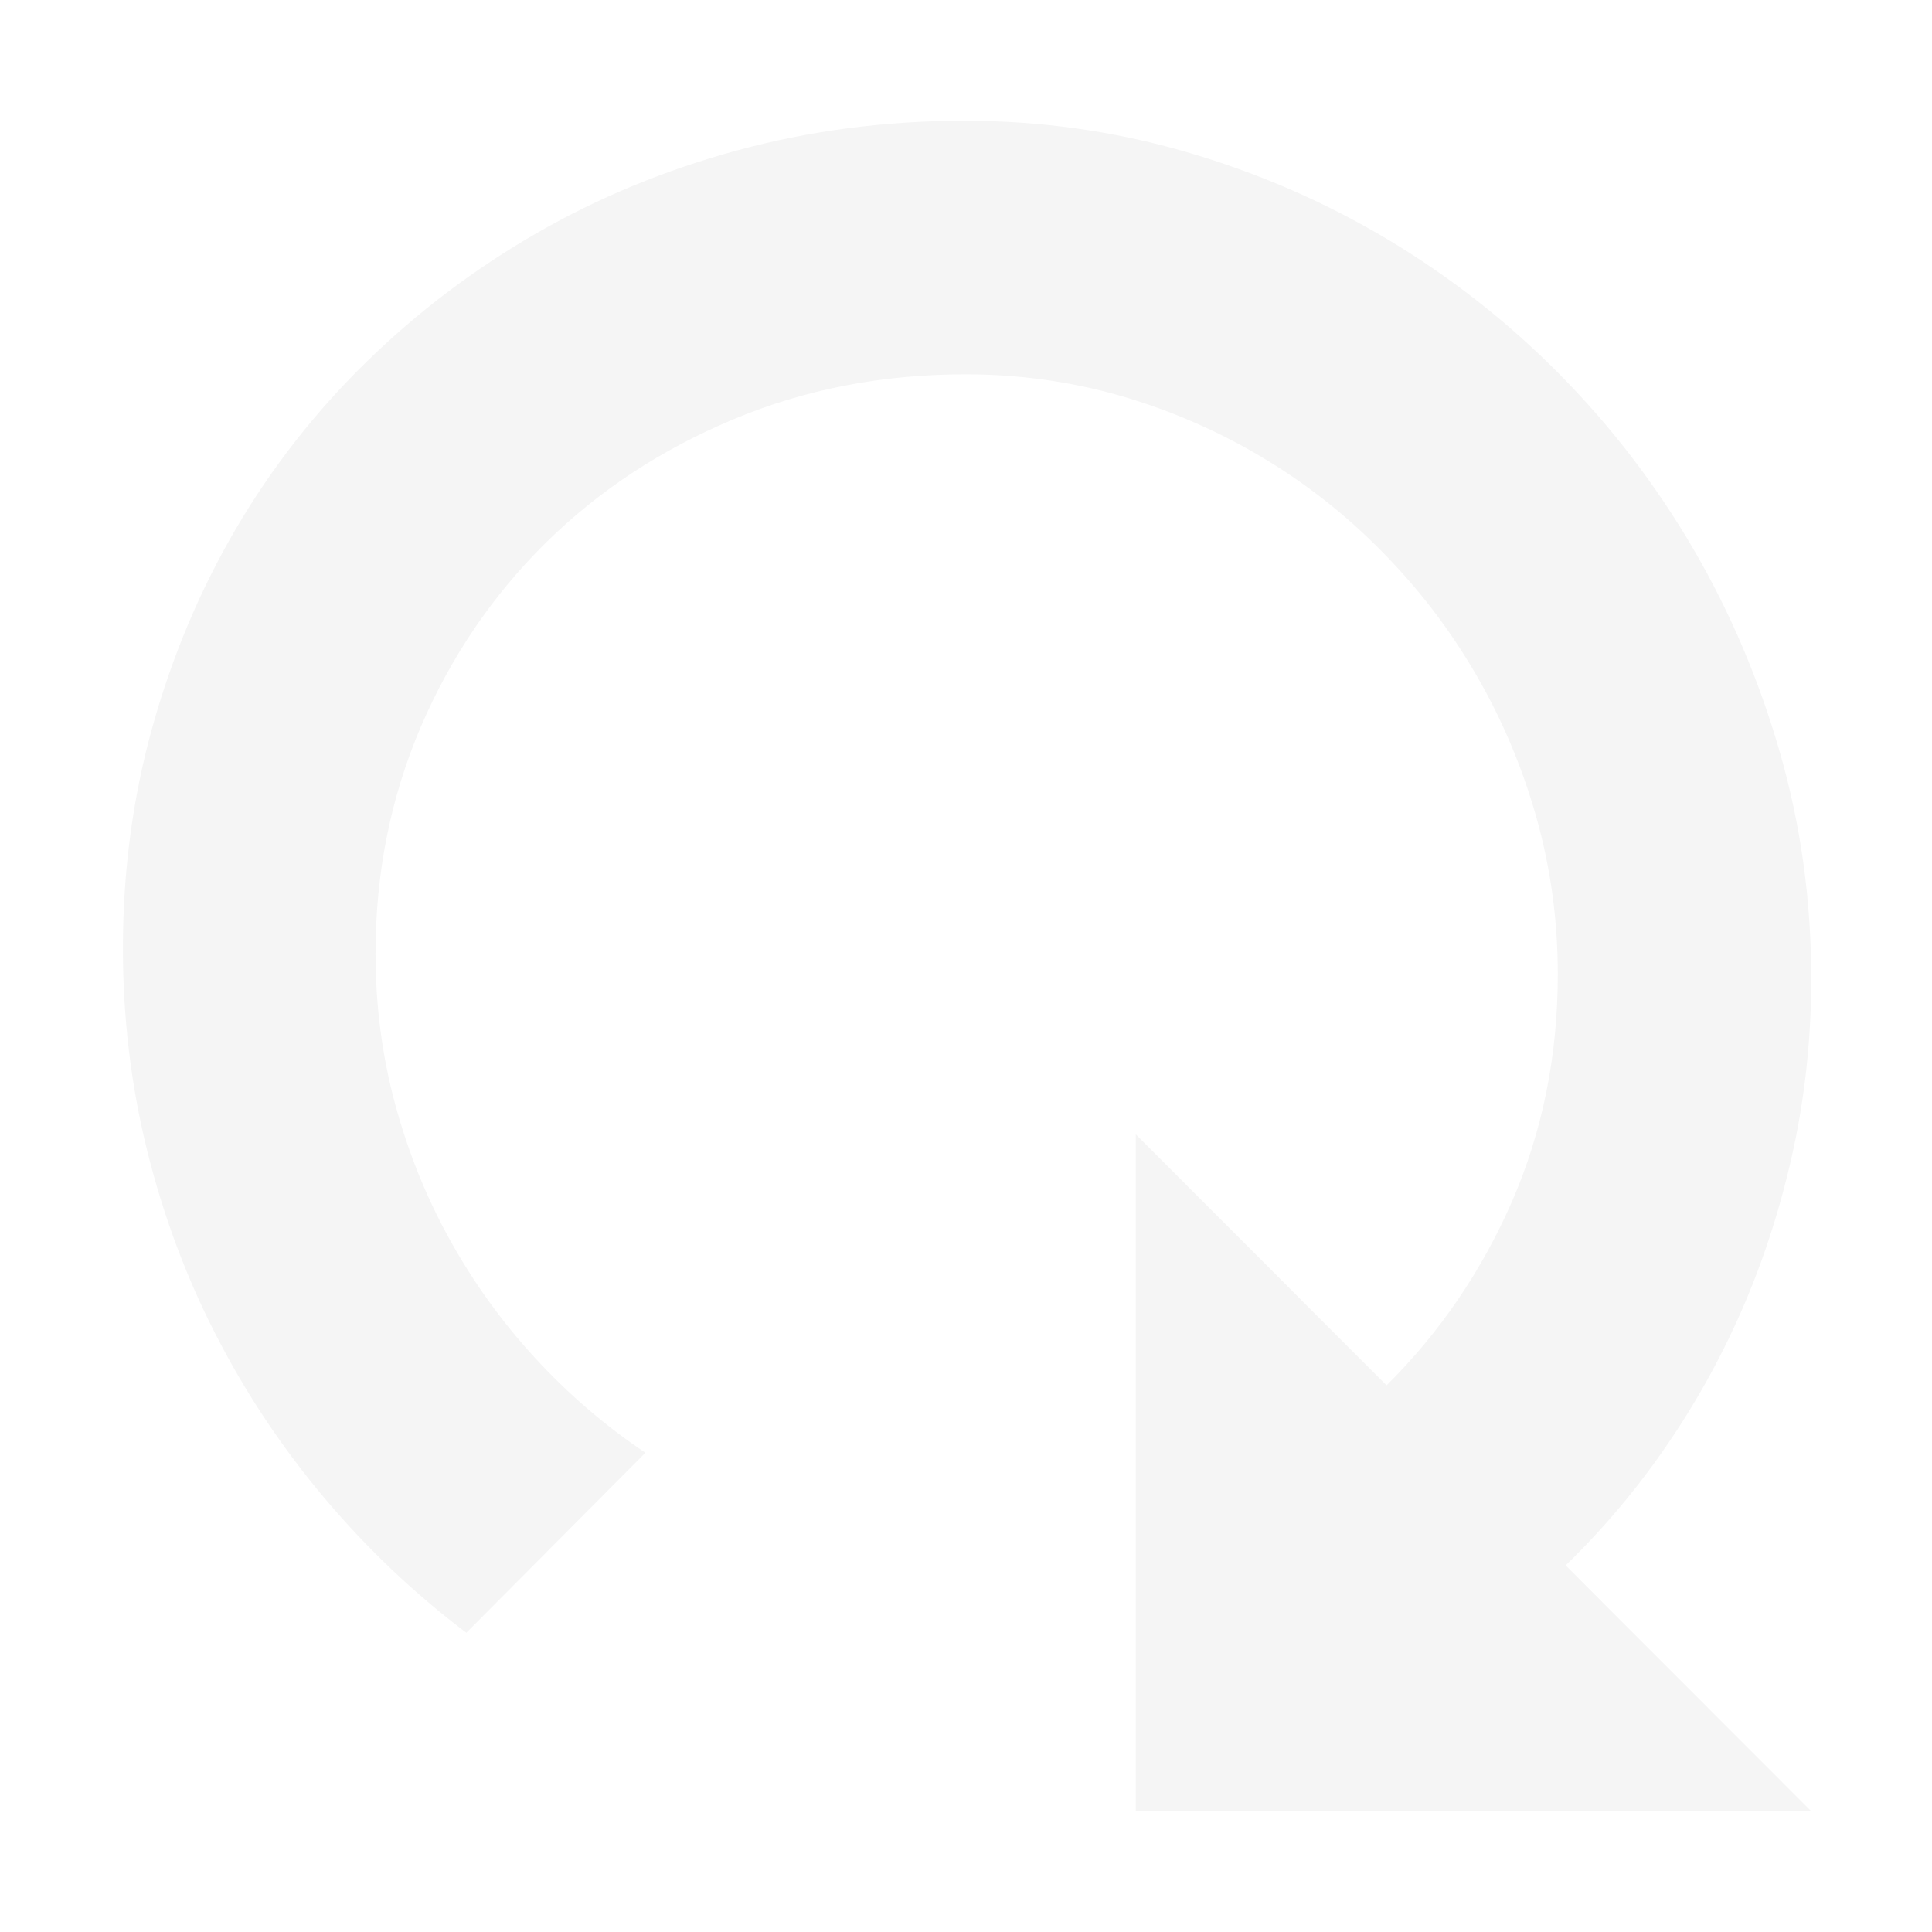
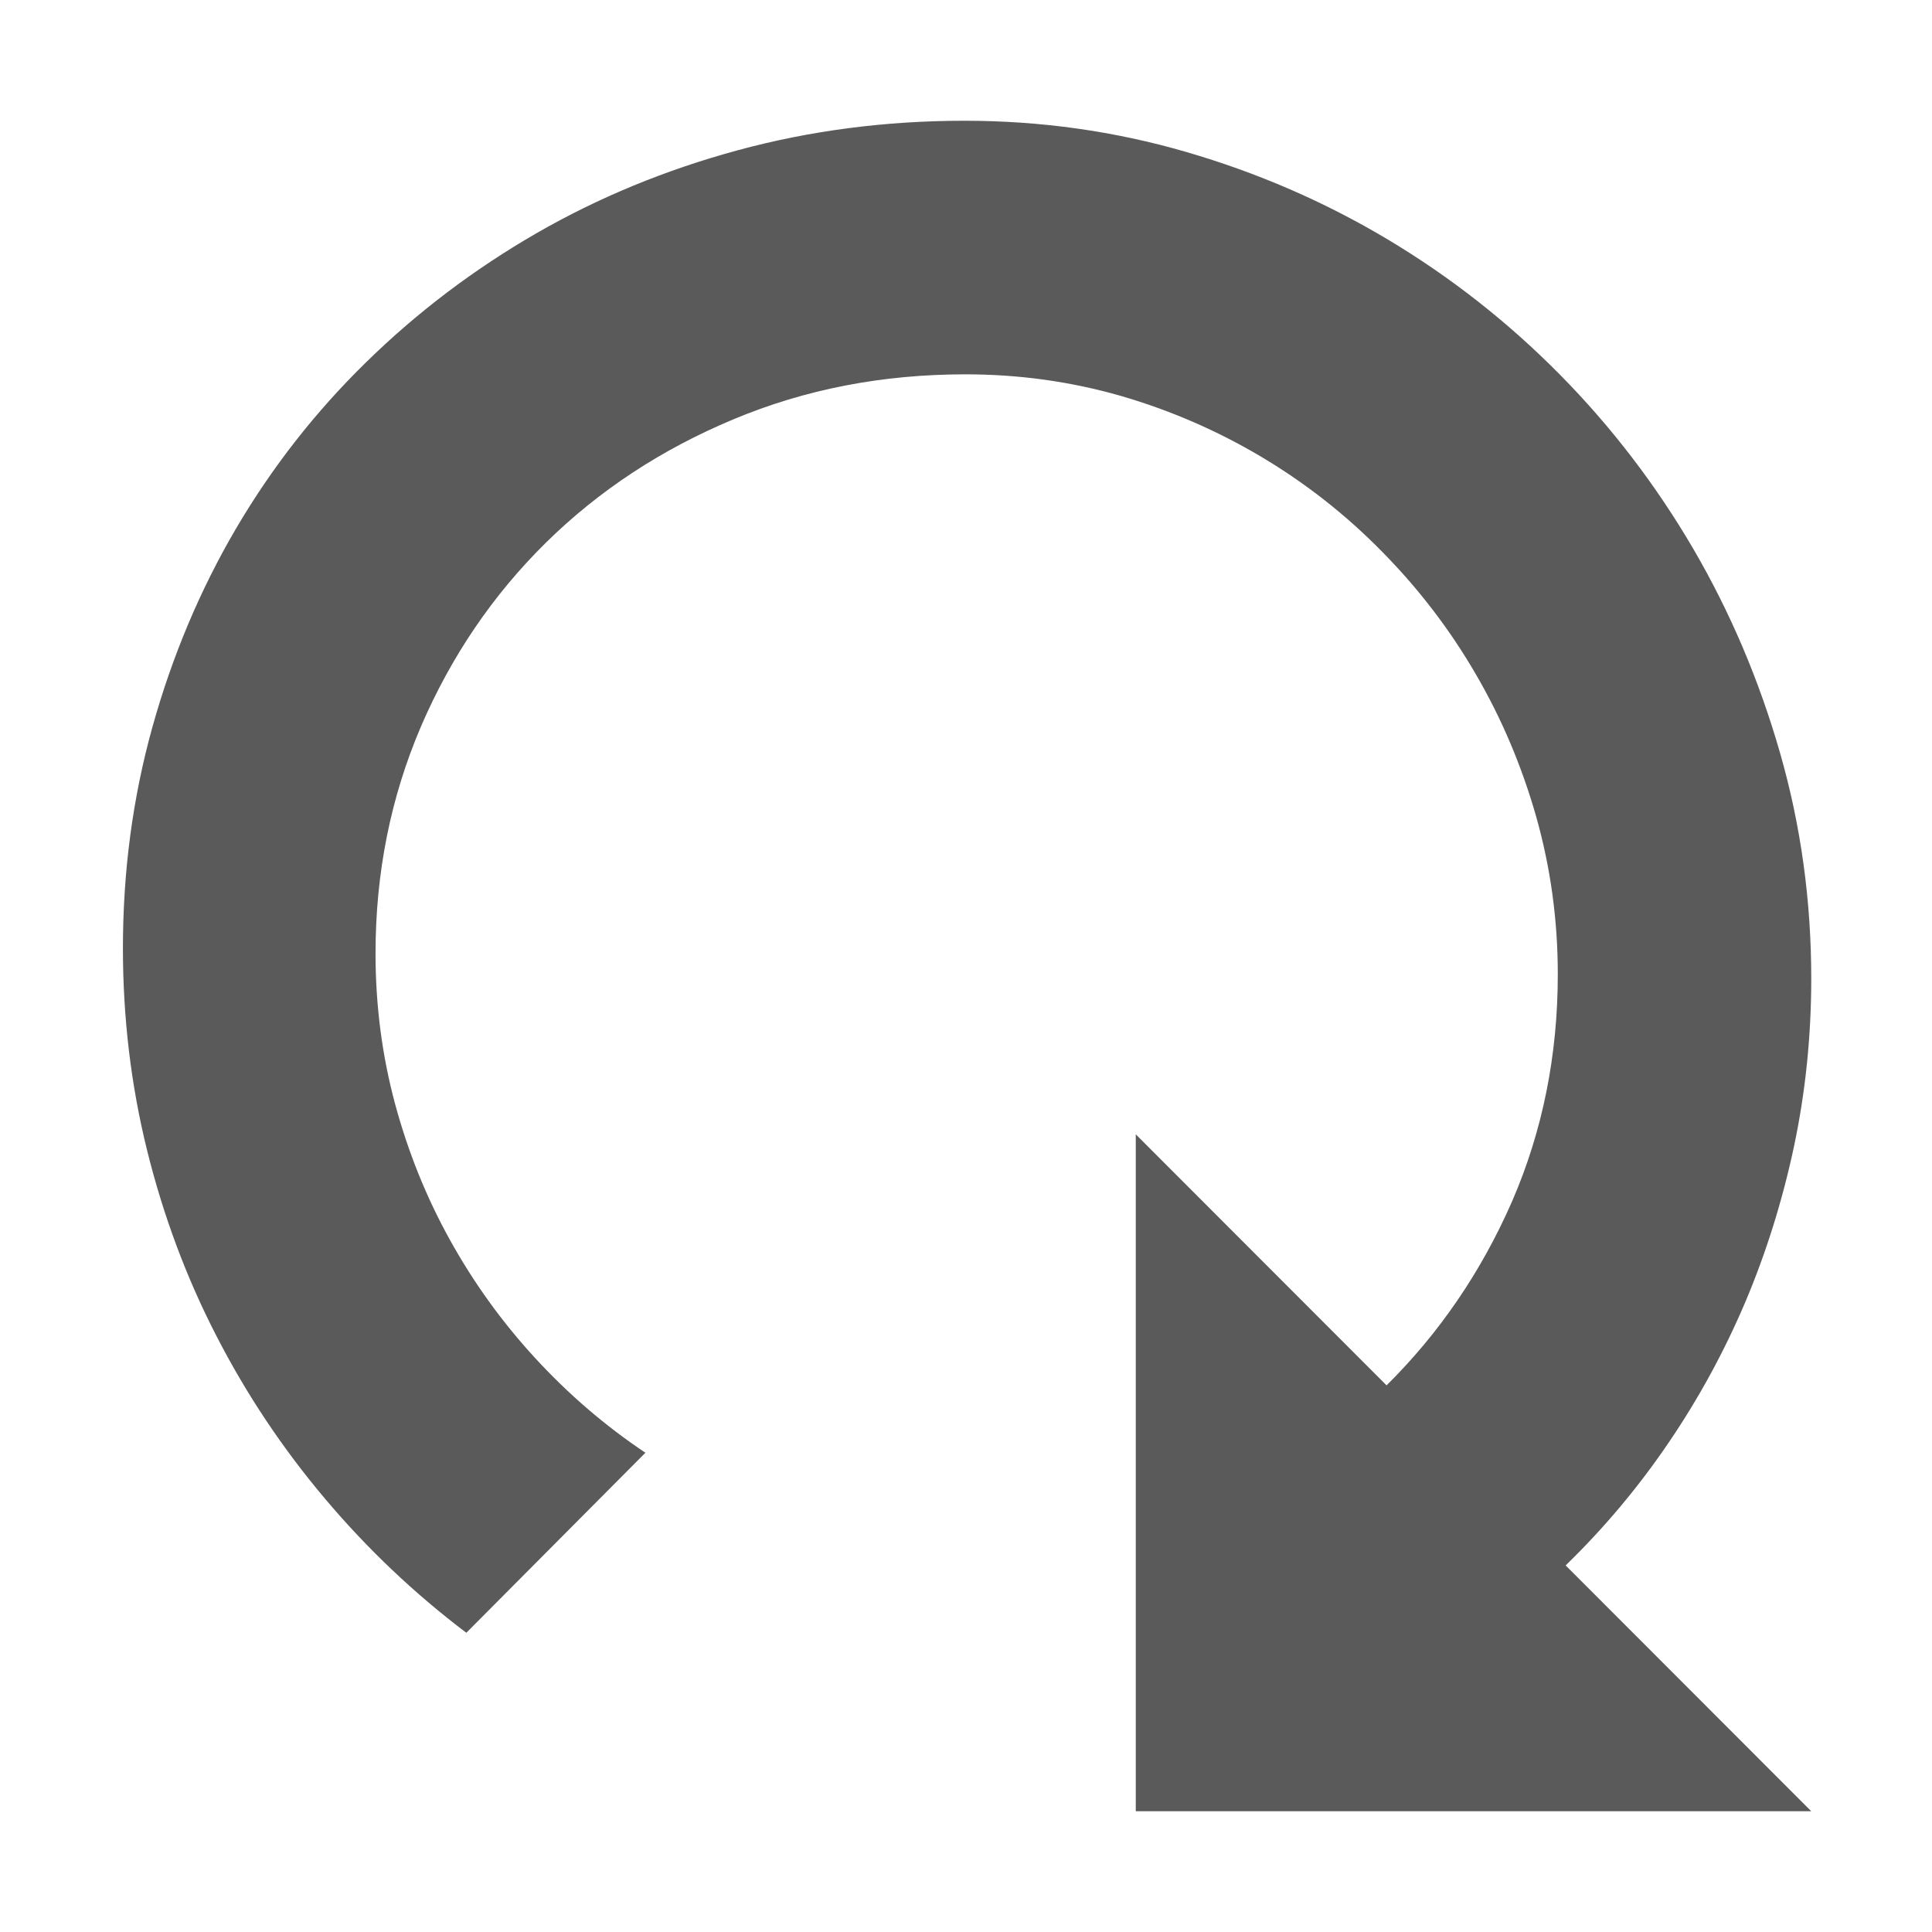
<svg xmlns="http://www.w3.org/2000/svg" version="1.1" id="Layer_1" x="0px" y="0px" width="16px" height="16px" viewBox="0 0 16 16" enable-background="new 0 0 16 16" xml:space="preserve">
-   <path fill="#F5F5F5" d="M15,8.104c0,0.478-0.048,0.941-0.143,1.391c-0.096,0.449-0.23,0.879-0.404,1.29  c-0.175,0.411-0.387,0.8-0.638,1.168c-0.25,0.368-0.534,0.705-0.849,1.011L15,15H9.406V9.394l2.077,2.079  c0.439-0.435,0.785-0.943,1.039-1.523c0.252-0.581,0.379-1.208,0.379-1.882c0-0.449-0.06-0.884-0.179-1.305  c-0.12-0.421-0.287-0.815-0.502-1.183c-0.214-0.368-0.472-0.705-0.774-1.011c-0.3-0.306-0.633-0.567-0.999-0.785  C10.082,3.567,9.693,3.398,9.28,3.278C8.868,3.16,8.439,3.1,7.996,3.1c-0.689,0-1.329,0.124-1.923,0.373  C5.477,3.722,4.96,4.062,4.521,4.494c-0.439,0.433-0.784,0.94-1.035,1.523C3.236,6.601,3.11,7.227,3.11,7.896  c0,0.43,0.054,0.845,0.161,1.243c0.108,0.4,0.259,0.776,0.455,1.129c0.196,0.354,0.431,0.68,0.705,0.978  c0.275,0.299,0.579,0.561,0.914,0.785l-1.483,1.491c-0.43-0.325-0.82-0.695-1.171-1.111s-0.651-0.865-0.899-1.348  C1.544,10.582,1.353,10.07,1.219,9.53S1.018,8.431,1.018,7.853c0-0.636,0.081-1.246,0.244-1.831S1.655,4.889,1.953,4.38  c0.298-0.508,0.659-0.97,1.082-1.383c0.422-0.413,0.892-0.768,1.407-1.065s1.072-0.526,1.669-0.688S7.334,1,7.988,1  c0.63,0,1.242,0.086,1.834,0.258s1.148,0.413,1.669,0.724c0.52,0.311,0.995,0.683,1.425,1.118s0.798,0.917,1.107,1.445  c0.308,0.528,0.547,1.092,0.719,1.692C14.914,6.836,15,7.459,15,8.104z" />
+   <path fill="#5A5A5A" d="M15,8.104c0,0.478-0.048,0.941-0.143,1.391c-0.096,0.449-0.23,0.879-0.404,1.29  c-0.175,0.411-0.387,0.8-0.638,1.168c-0.25,0.368-0.534,0.705-0.849,1.011L15,15H9.406V9.394l2.077,2.079  c0.439-0.435,0.785-0.943,1.039-1.523c0.252-0.581,0.379-1.208,0.379-1.882c0-0.449-0.06-0.884-0.179-1.305  c-0.12-0.421-0.287-0.815-0.502-1.183c-0.214-0.368-0.472-0.705-0.774-1.011c-0.3-0.306-0.633-0.567-0.999-0.785  C10.082,3.567,9.693,3.398,9.28,3.278C8.868,3.16,8.439,3.1,7.996,3.1c-0.689,0-1.329,0.124-1.923,0.373  C5.477,3.722,4.96,4.062,4.521,4.494c-0.439,0.433-0.784,0.94-1.035,1.523C3.236,6.601,3.11,7.227,3.11,7.896  c0,0.43,0.054,0.845,0.161,1.243c0.108,0.4,0.259,0.776,0.455,1.129c0.196,0.354,0.431,0.68,0.705,0.978  c0.275,0.299,0.579,0.561,0.914,0.785l-1.483,1.491c-0.43-0.325-0.82-0.695-1.171-1.111s-0.651-0.865-0.899-1.348  C1.544,10.582,1.353,10.07,1.219,9.53S1.018,8.431,1.018,7.853c0-0.636,0.081-1.246,0.244-1.831S1.655,4.889,1.953,4.38  c0.298-0.508,0.659-0.97,1.082-1.383c0.422-0.413,0.892-0.768,1.407-1.065s1.072-0.526,1.669-0.688S7.334,1,7.988,1  c0.63,0,1.242,0.086,1.834,0.258s1.148,0.413,1.669,0.724c0.52,0.311,0.995,0.683,1.425,1.118s0.798,0.917,1.107,1.445  c0.308,0.528,0.547,1.092,0.719,1.692C14.914,6.836,15,7.459,15,8.104z" />
</svg>
